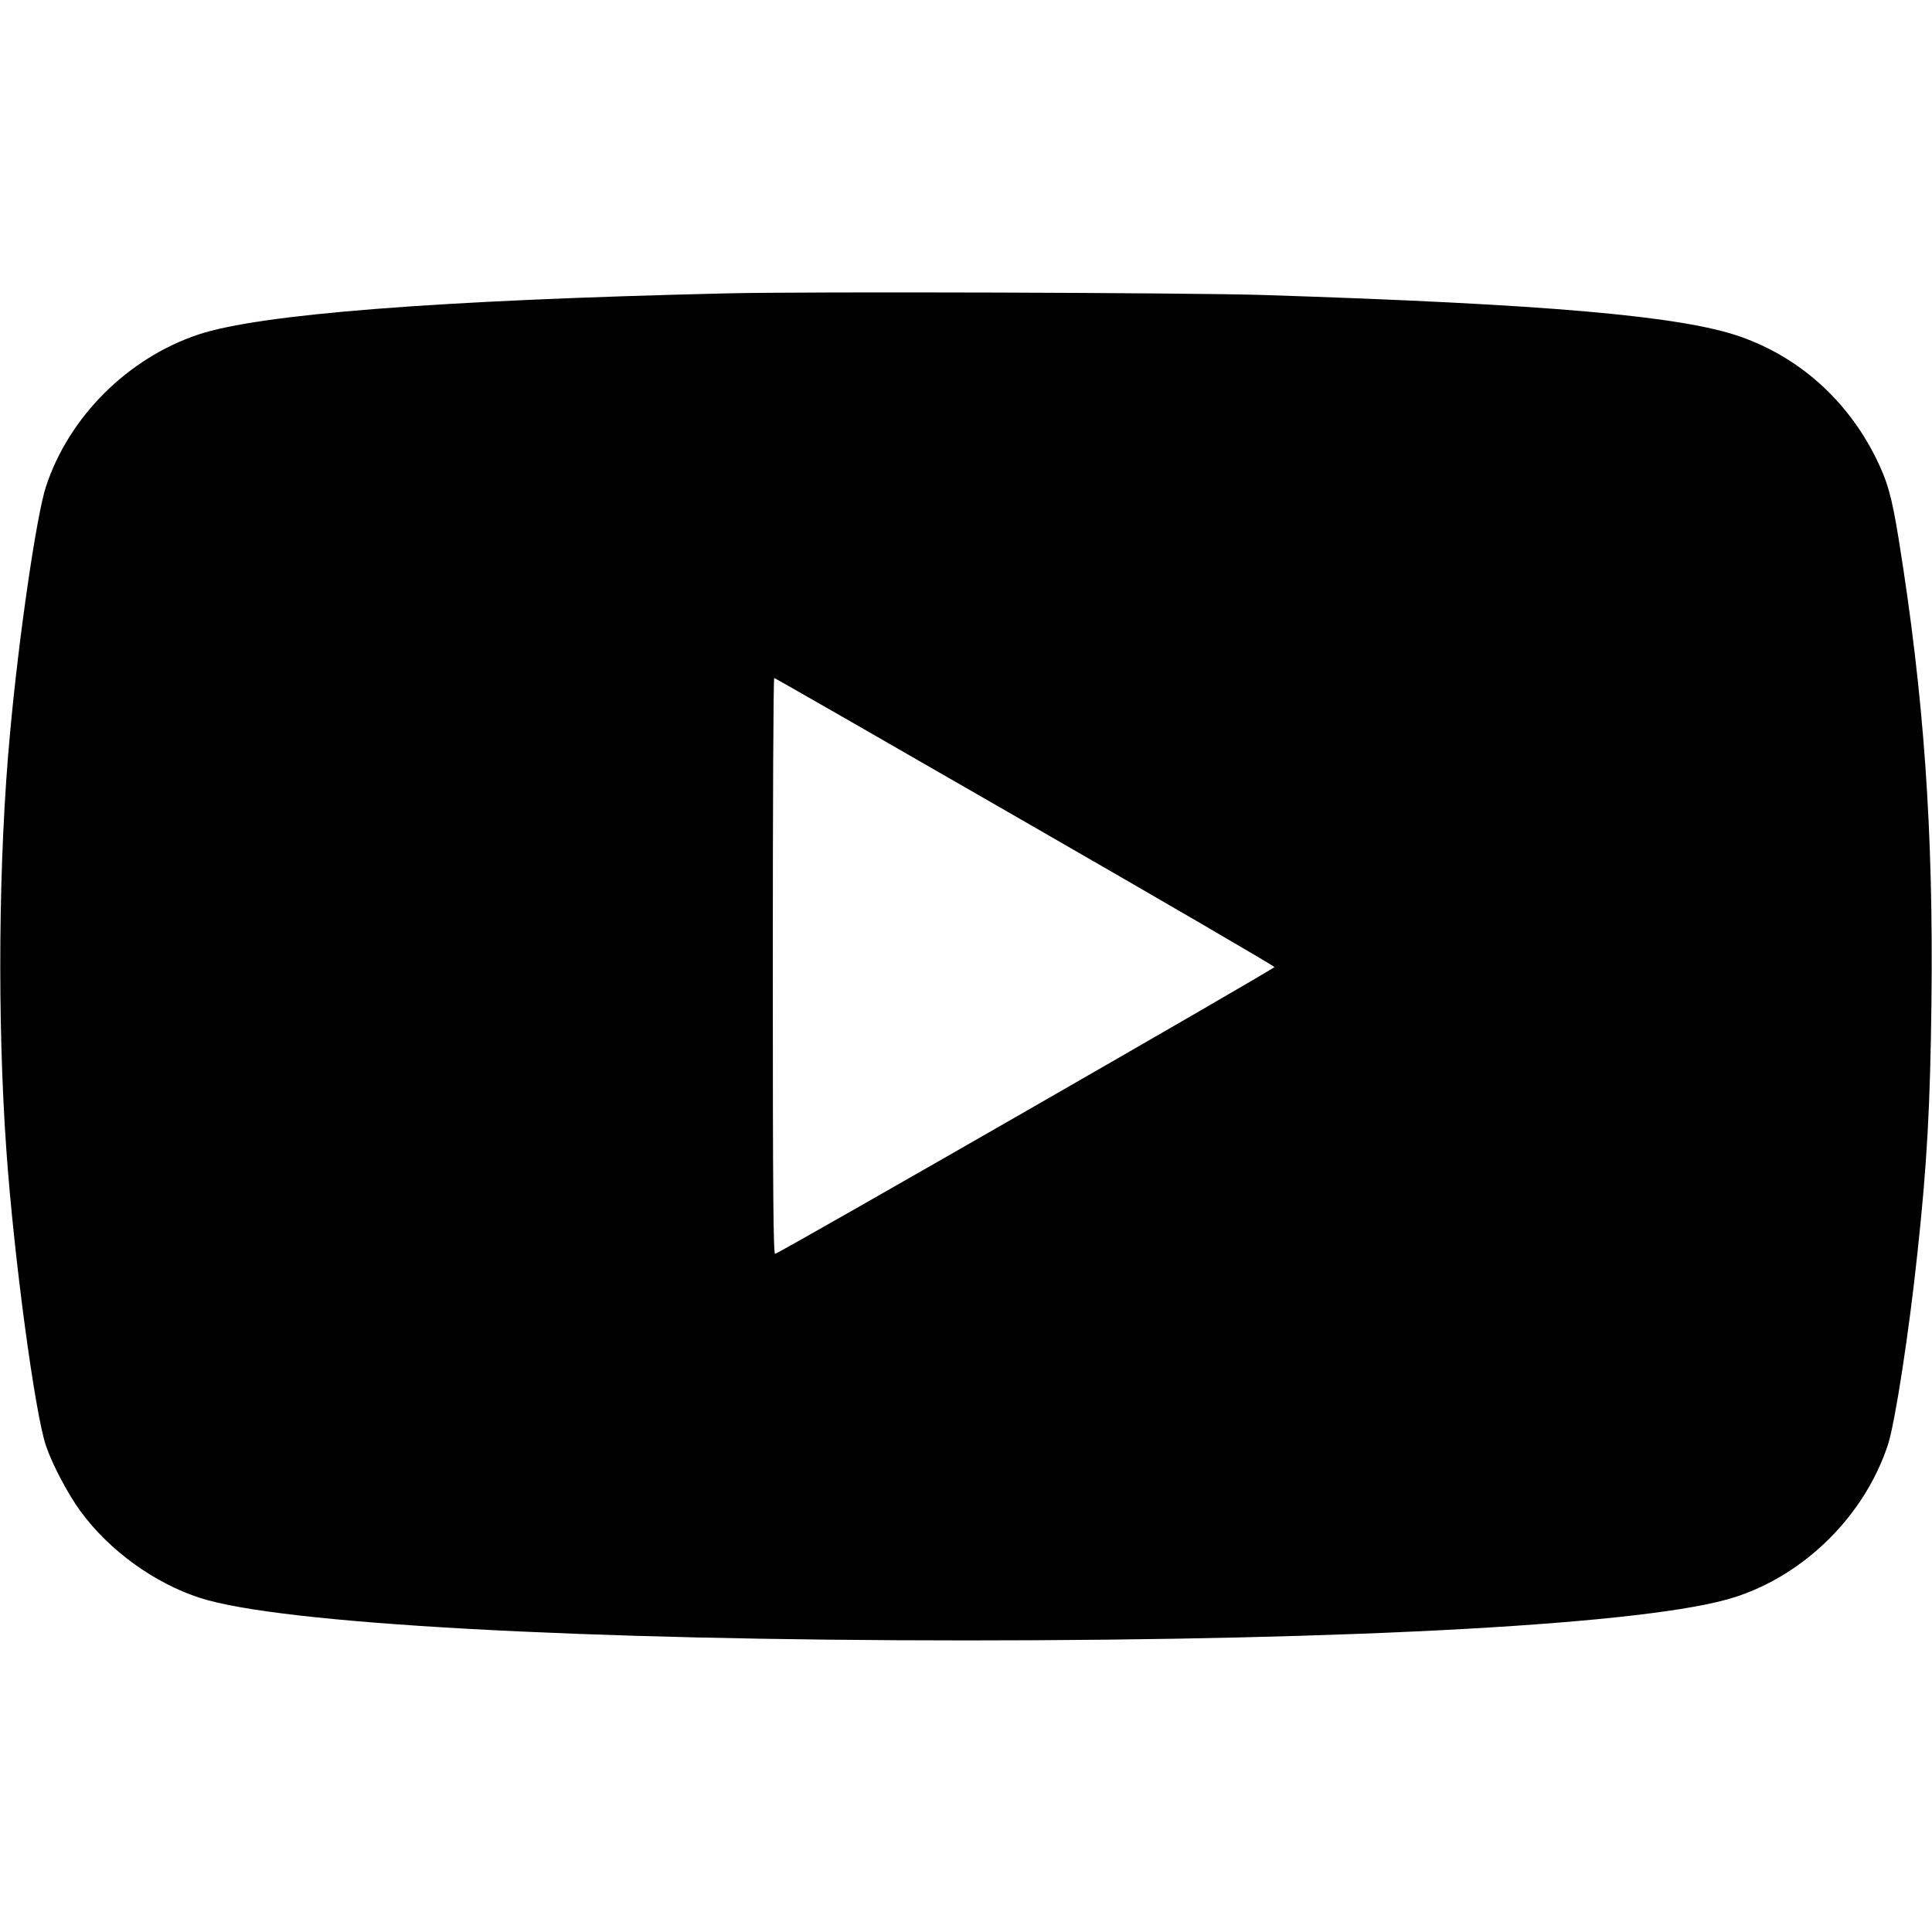
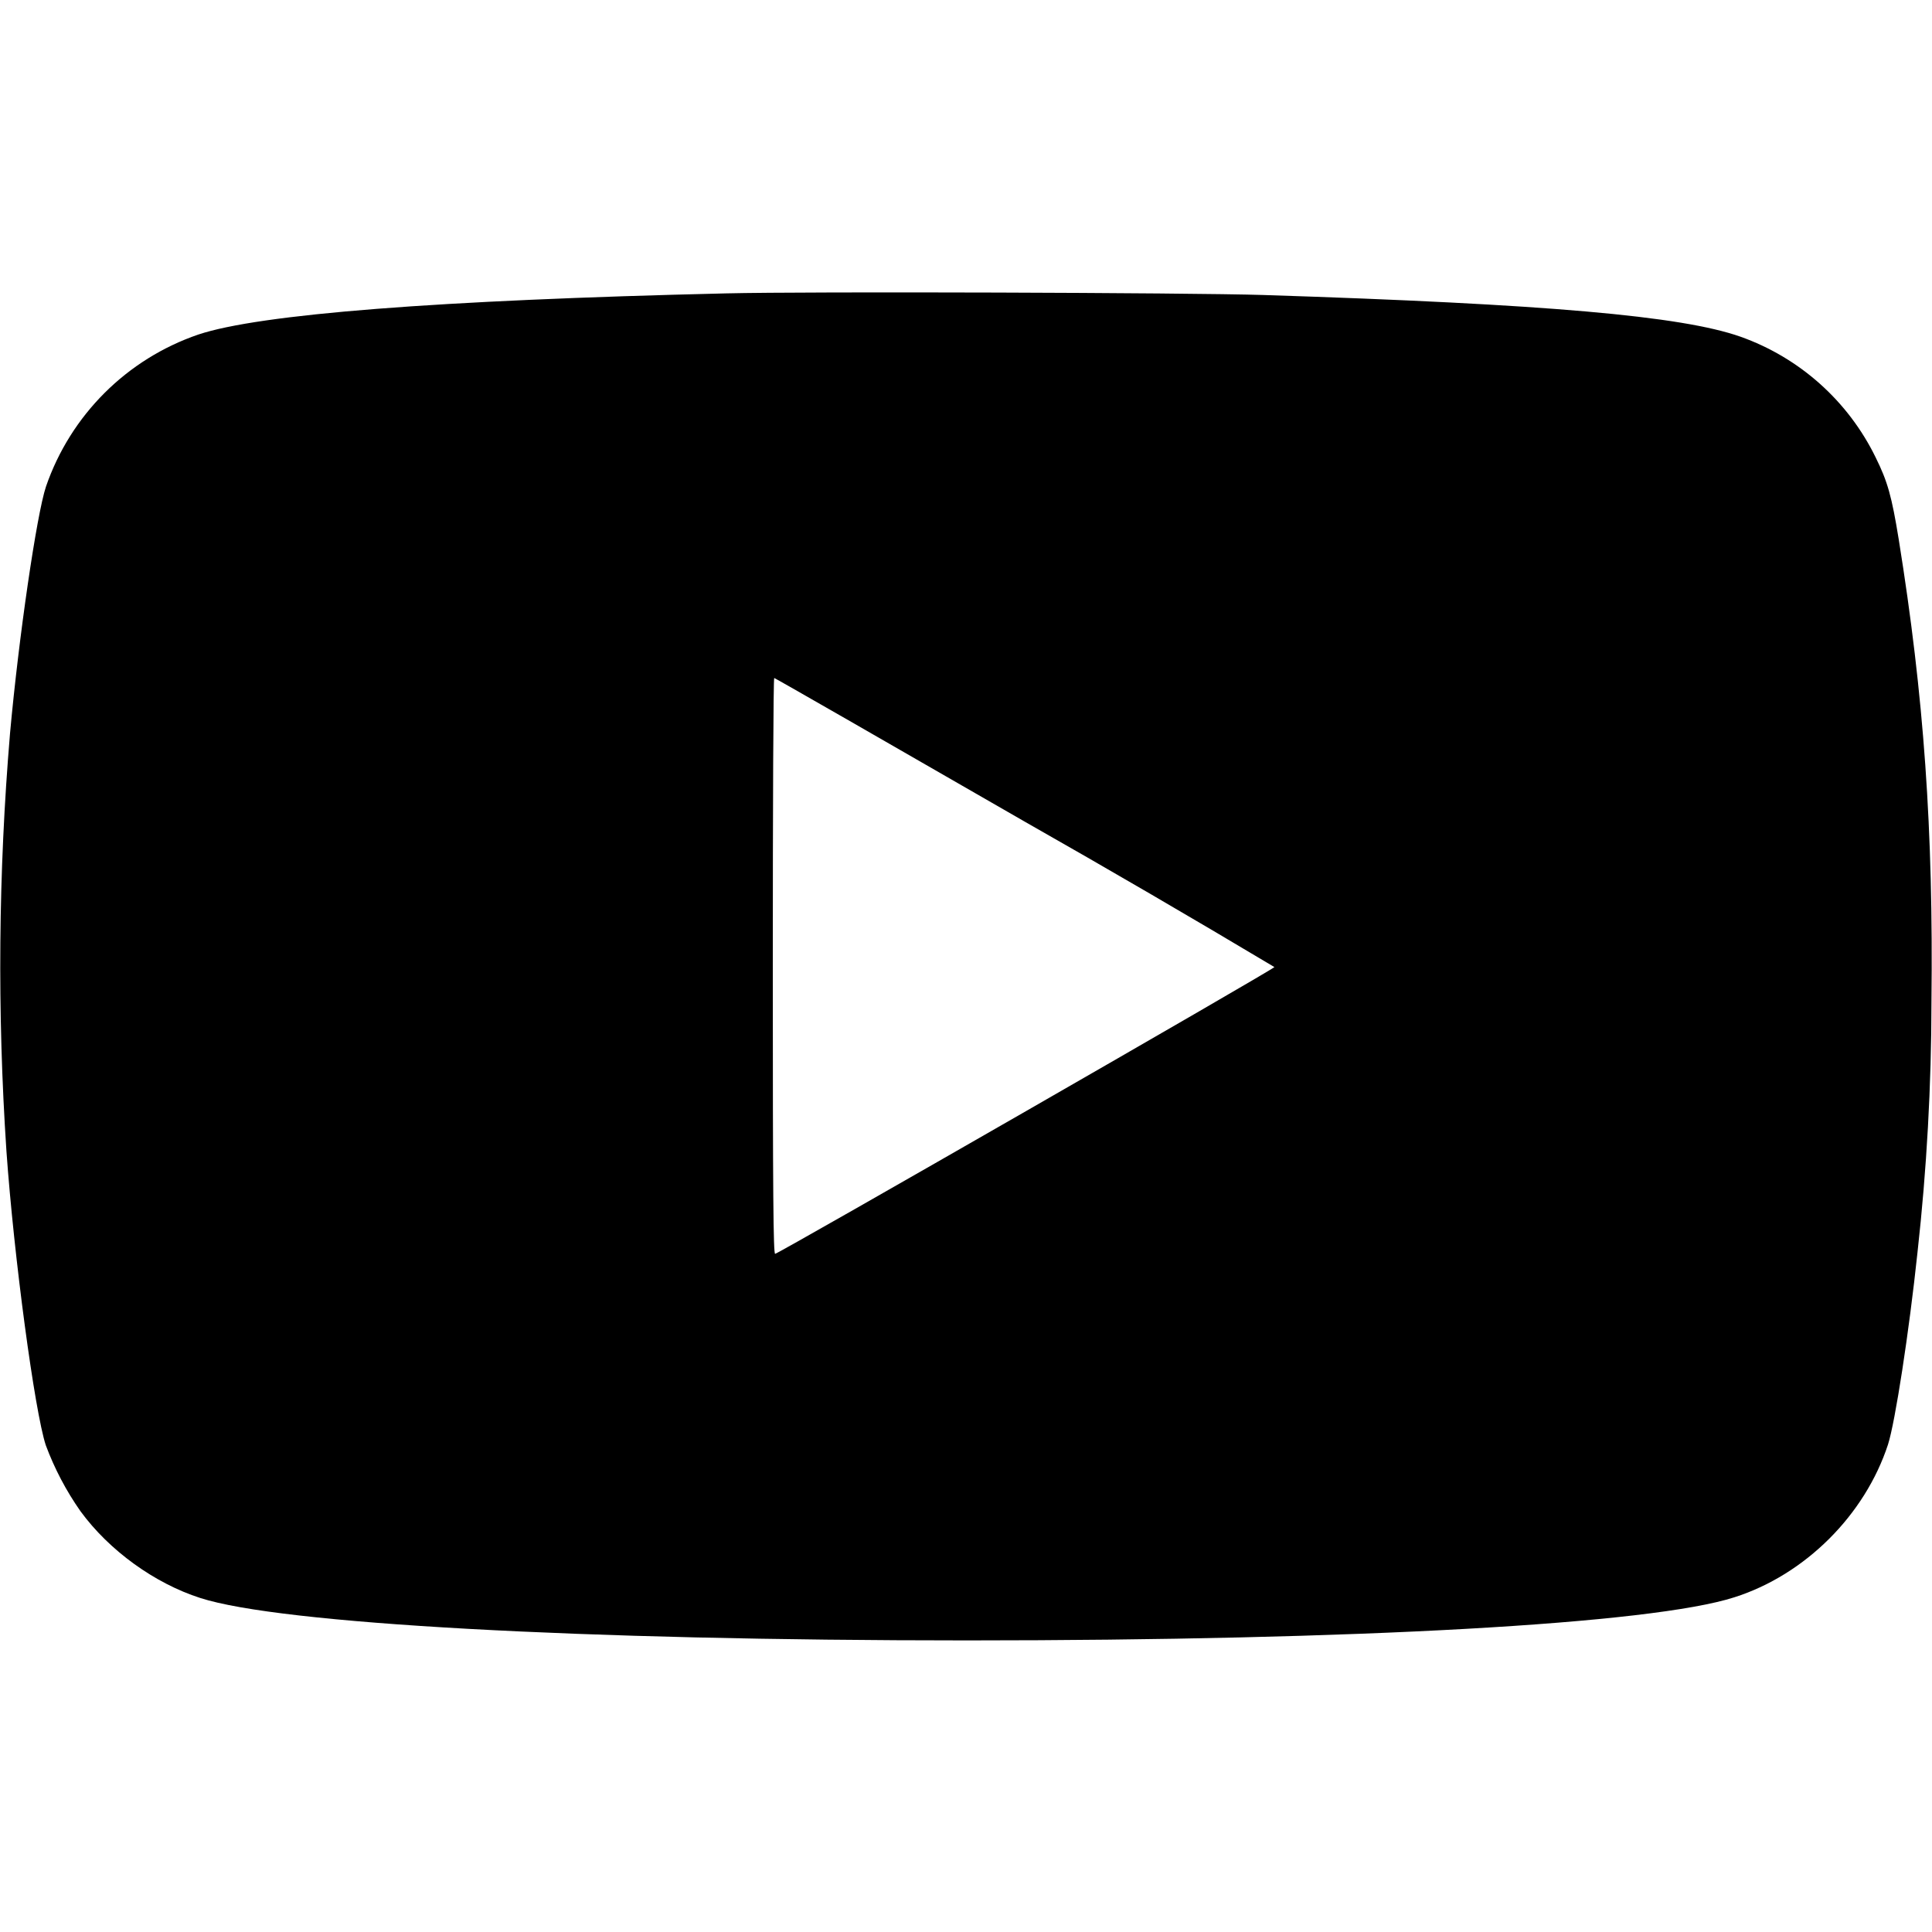
- <svg xmlns="http://www.w3.org/2000/svg" version="1.0" width="1080pt" height="1080pt" viewBox="0 0 1080 1080" preserveAspectRatio="xMidYMid meet">
-   <g transform="translate(0,1080) scale(0.1,-0.1)" fill="#000000" stroke="none">
-     <path d="M4060 9160 c-1618 -38 -2609 -116 -2951 -230 -395 -132 -724 -460 -852 -850 -52 -156 -152 -839 -201 -1380 -65 -696 -72 -1608 -20 -2335 42 -593 158 -1456 220 -1644 35 -105 123 -272 194 -369 160 -219 414 -403 670 -485 446 -144 2125 -237 4285 -237 2184 0 3827 92 4290 241 396 126 730 460 859 854 40 124 118 630 165 1075 53 491 71 813 78 1400 11 960 -42 1708 -183 2585 -39 240 -62 323 -129 458 -160 320 -426 559 -756 675 -330 116 -1082 182 -2669 233 -415 13 -2547 20 -3000 9z m1670 -2954 c767 -441 1395 -807 1394 -812 -1 -11 -2773 -1603 -2791 -1603 -10 -1 -13 327 -13 1609 0 886 3 1610 8 1610 4 0 635 -362 1402 -804z" />
-   </g>
+ <svg xmlns="http://www.w3.org/2000/svg" version="1.0" viewBox="0 0 1080 1080">
+   <path d="M406 164c-161.8 3.8-260.9 11.6-295.1 23a137 137 0 0 0-85.2 85c-5.2 15.6-15.2 83.9-20.1 138a1552 1552 0 0 0-2 233.5c4.2 59.3 15.8 145.6 22 164.4A163.4 163.4 0 0 0 45 844.8c16 21.9 41.4 40.3 67 48.5 44.6 14.4 212.5 23.7 428.5 23.7 218.4 0 382.7-9.2 429-24.1 39.6-12.6 73-46 85.9-85.4 4-12.4 11.8-63 16.5-107.5a1276 1276 0 0 0 7.8-140c1.1-96-4.2-170.8-18.3-258.5-3.9-24-6.2-32.3-12.9-45.8a134 134 0 0 0-75.6-67.5c-33-11.6-108.2-18.2-266.9-23.3-41.5-1.3-254.7-2-300-.9zm167 295.4a7350.3 7350.3 0 0 1 139.4 81.2c-.1 1.1-277.3 160.3-279.1 160.3-1 .1-1.3-32.7-1.3-160.9 0-88.6.3-161 .8-161 .4 0 63.5 36.2 140.2 80.4z" />
</svg>
